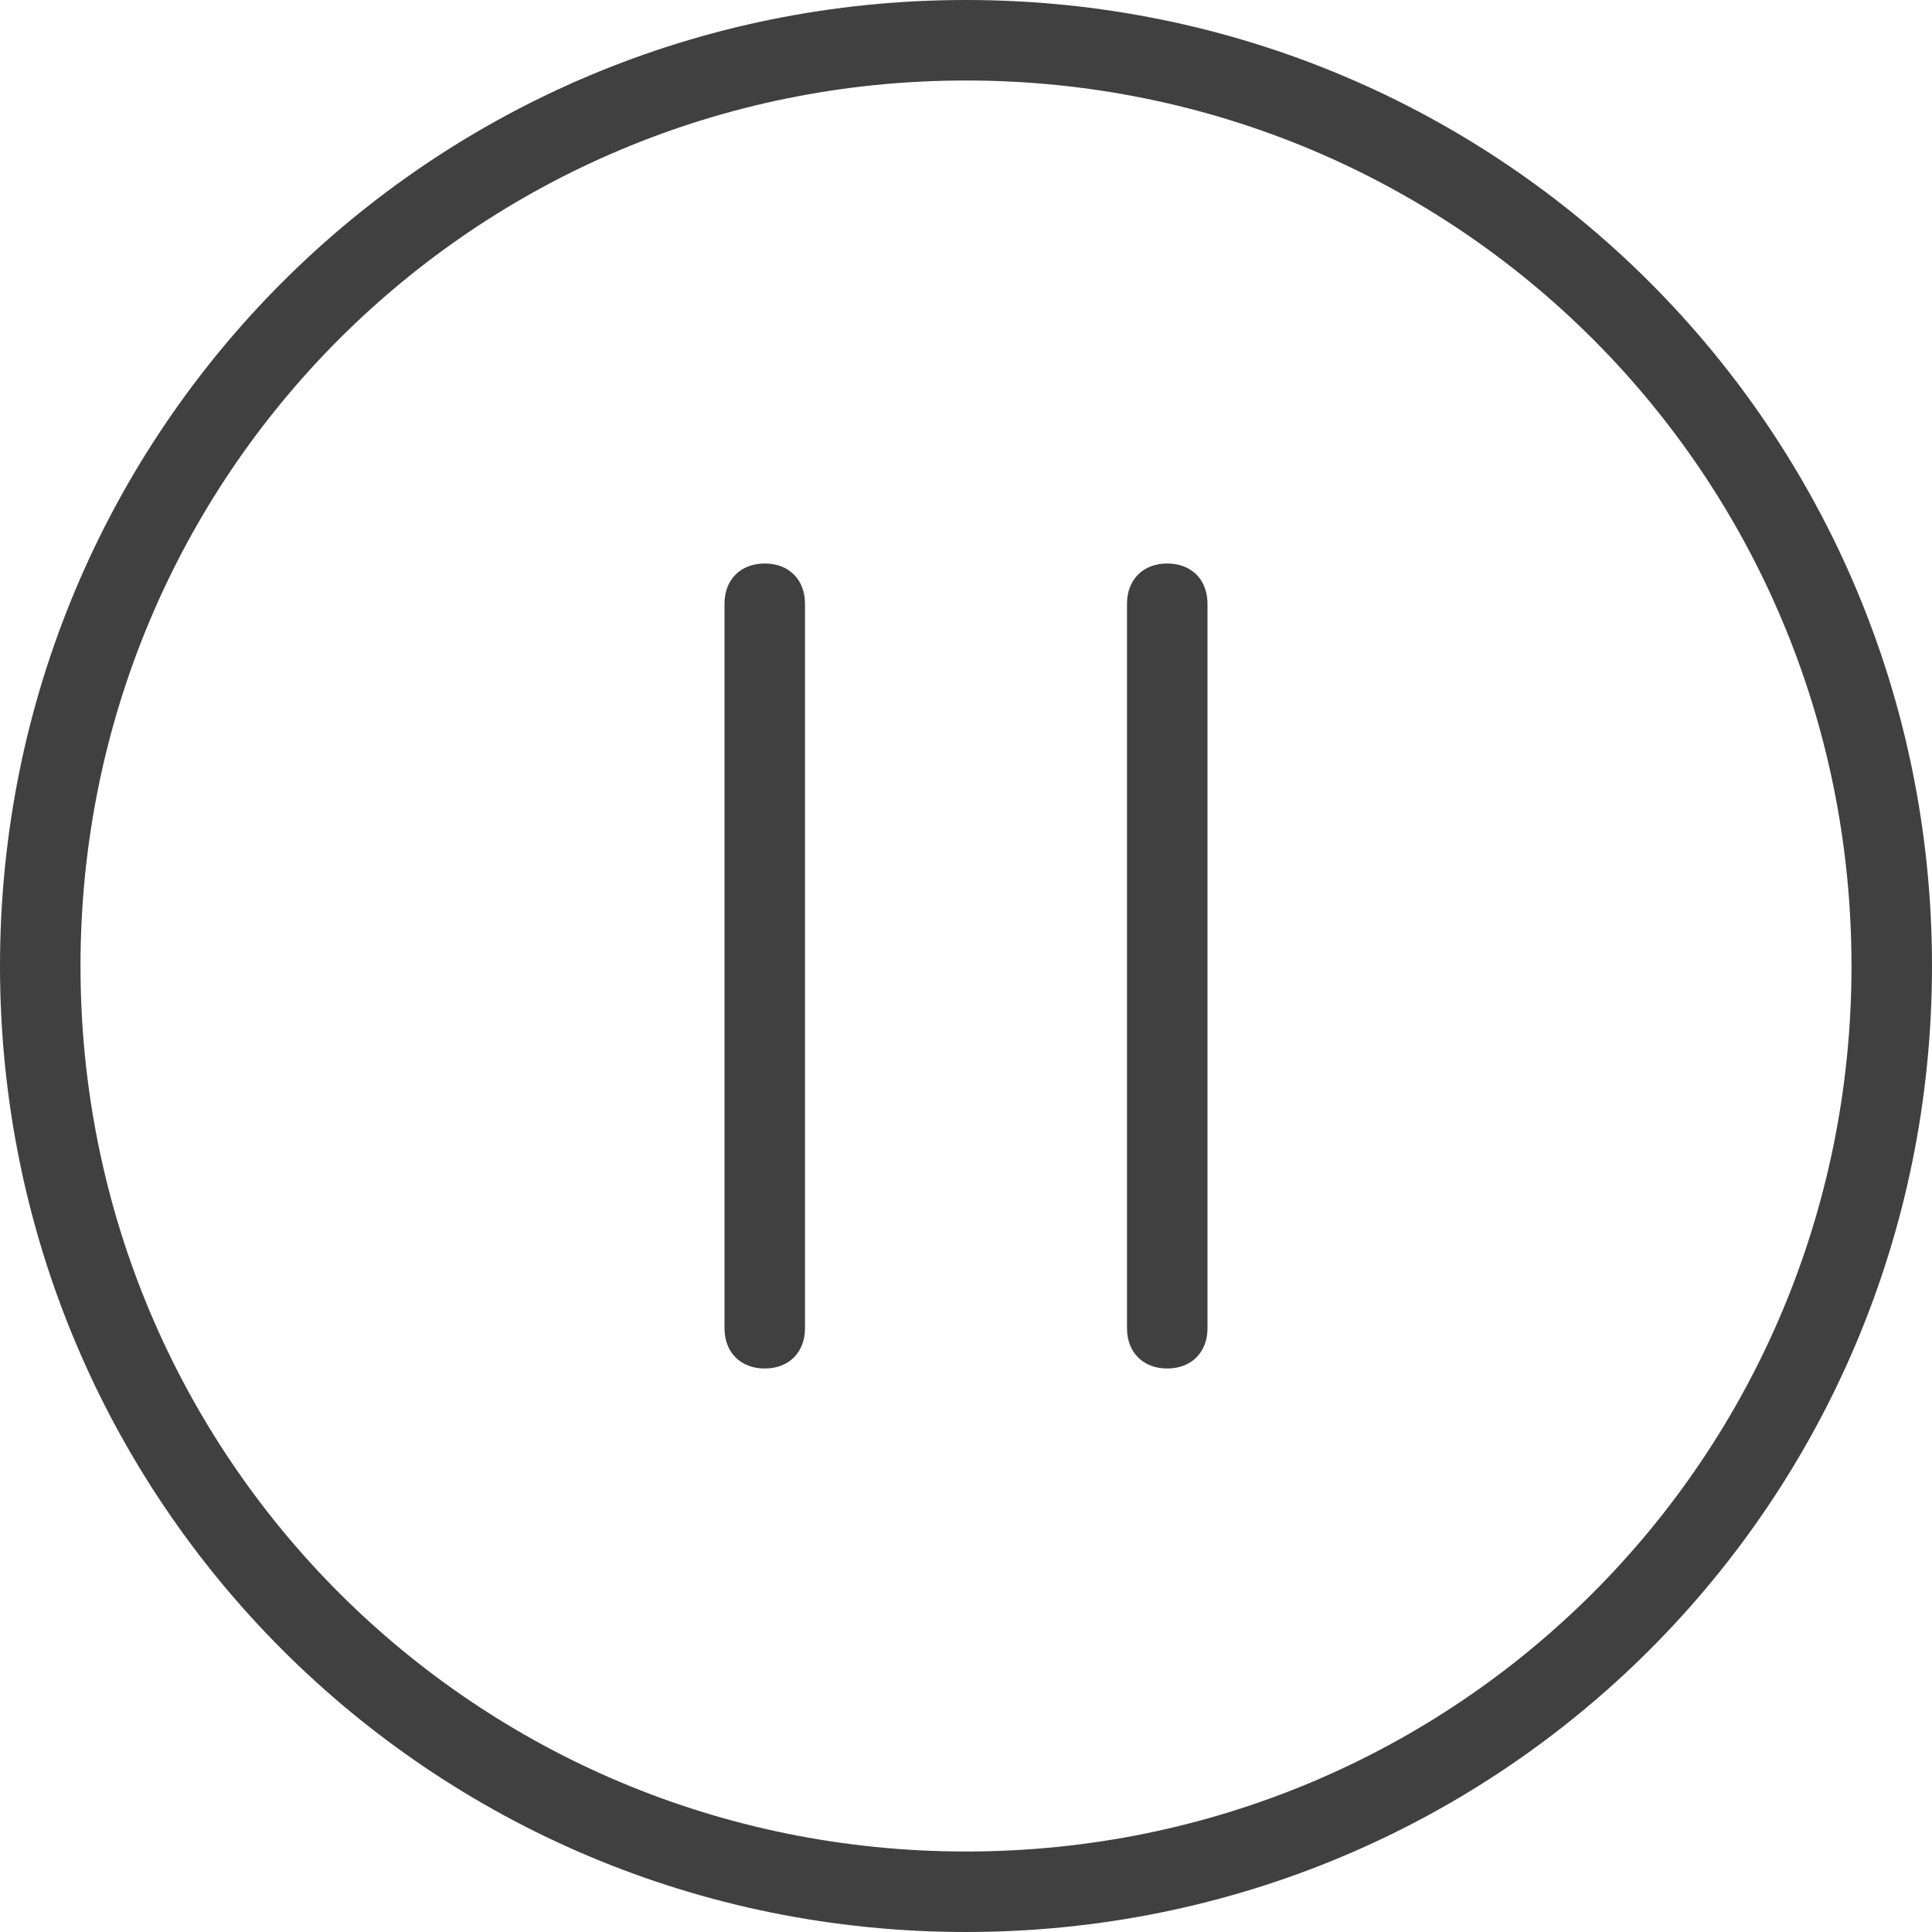
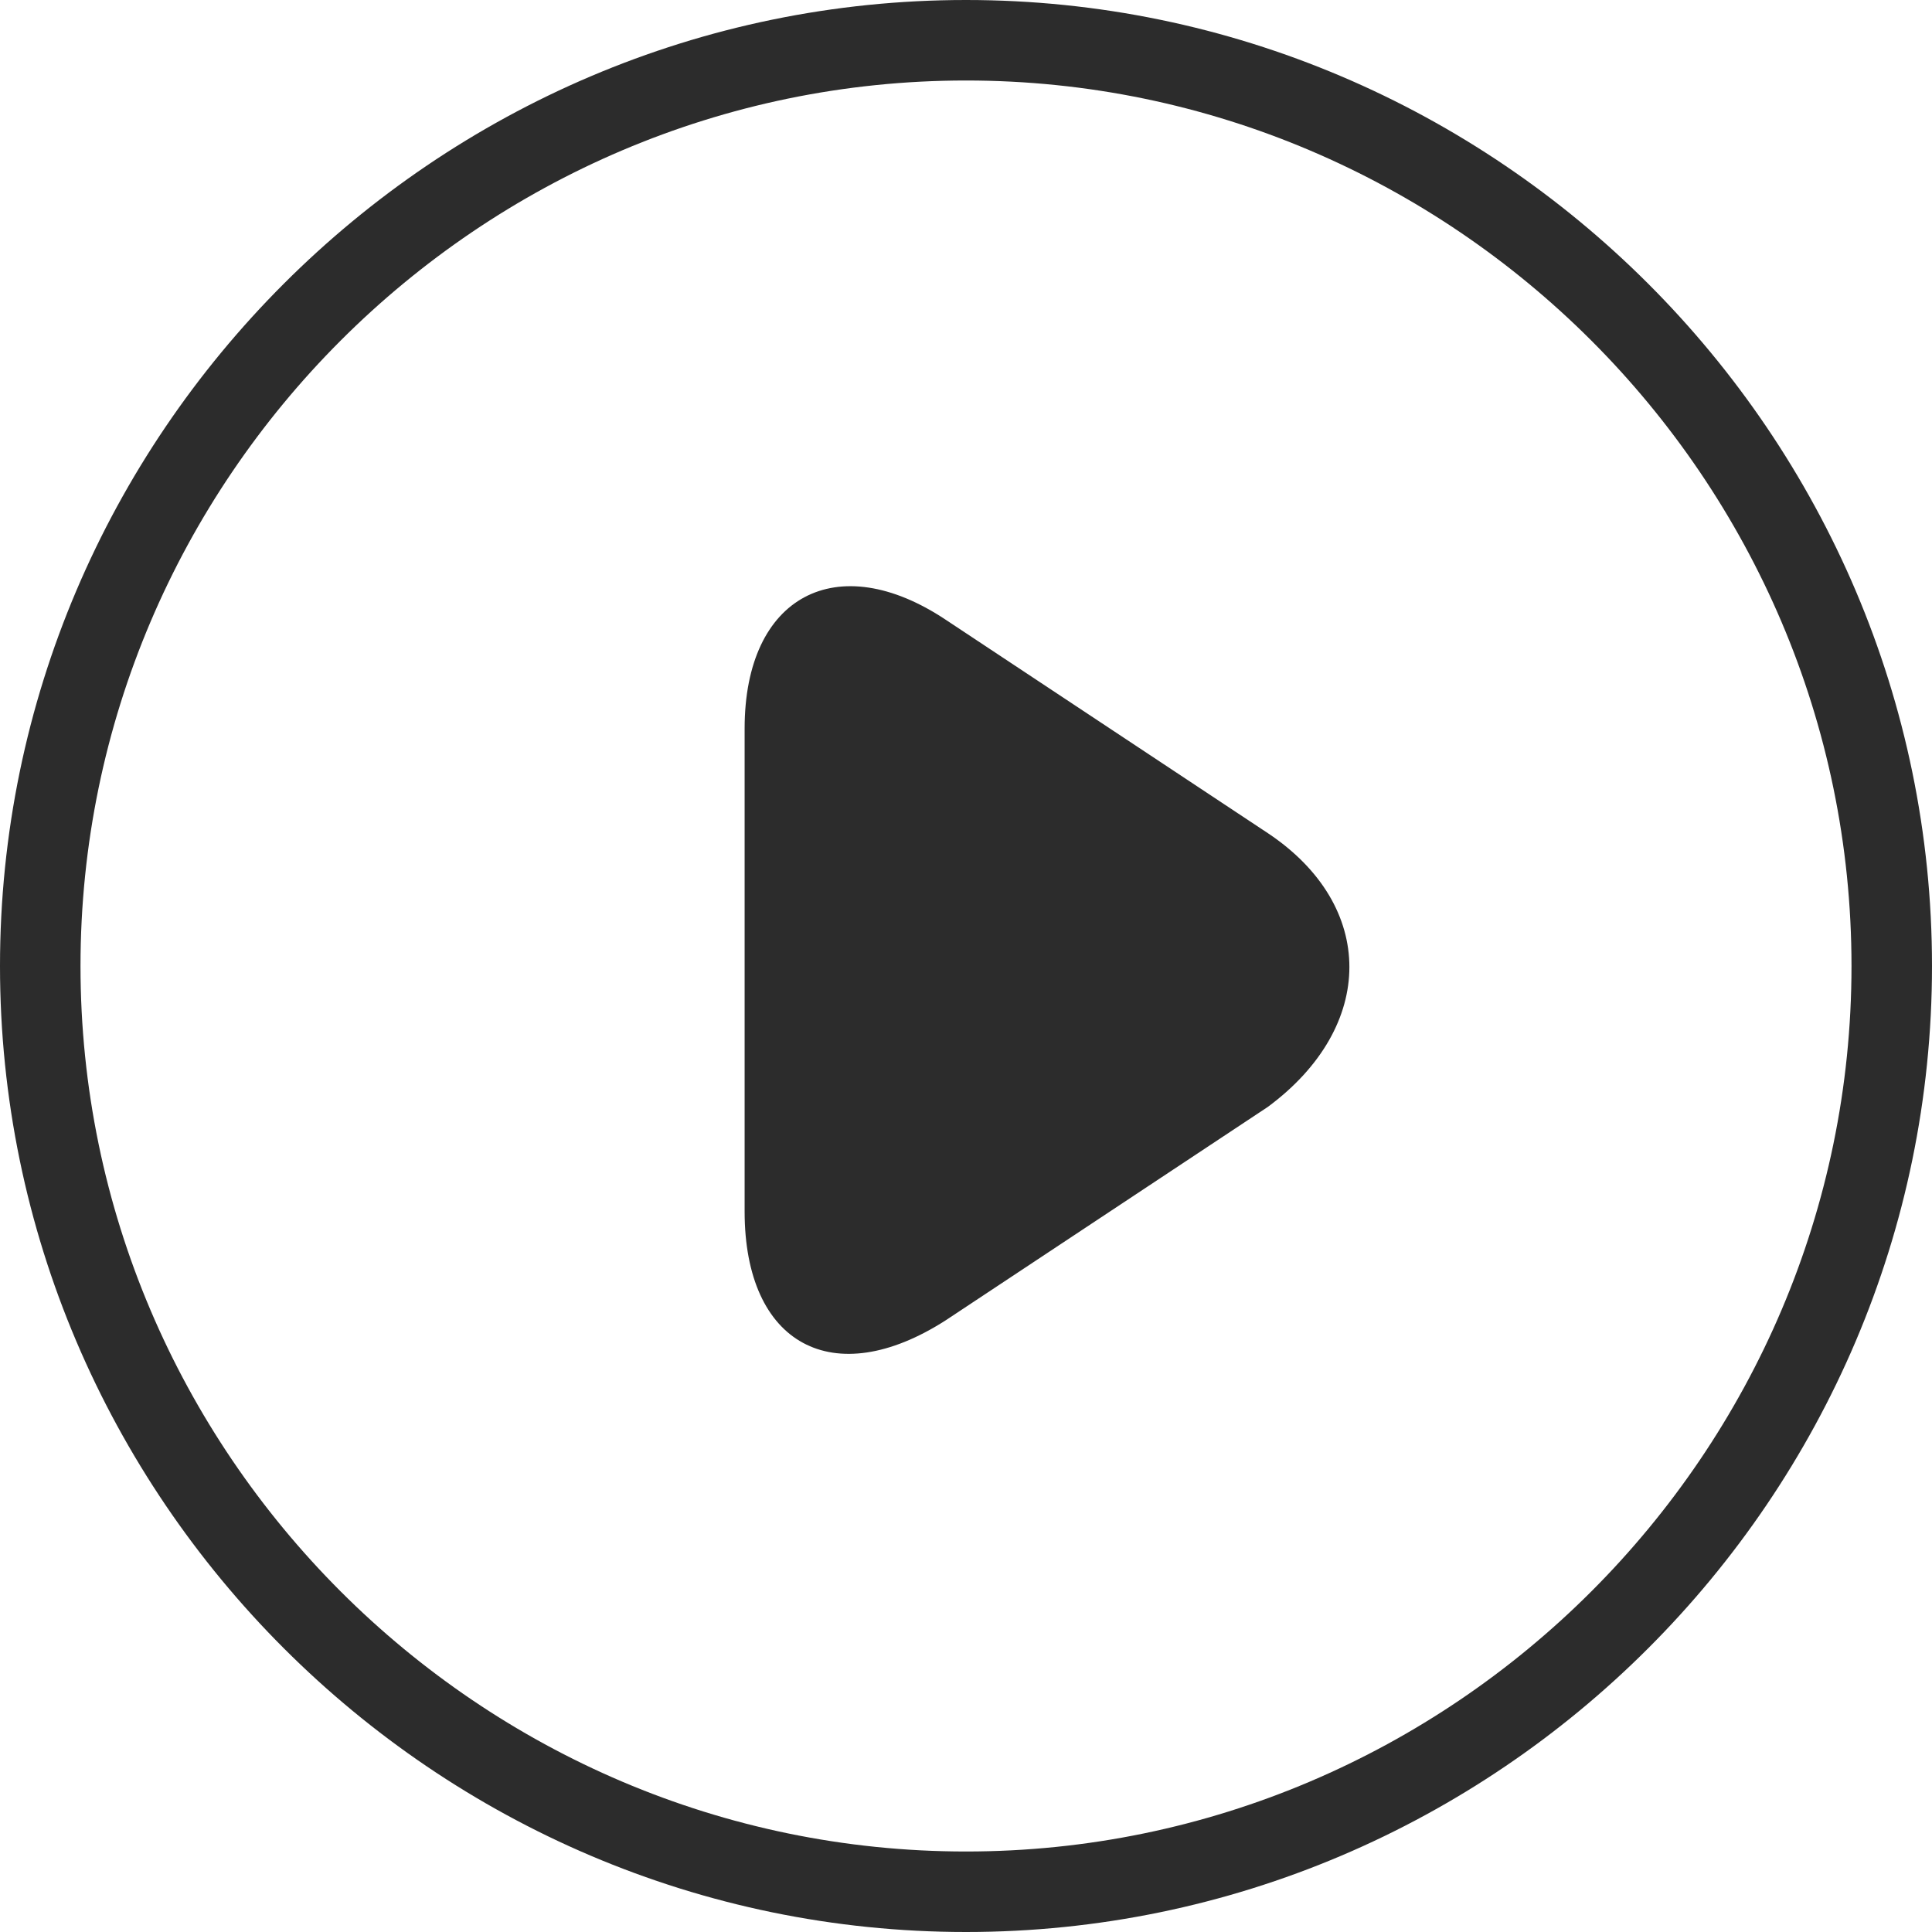
- <svg xmlns="http://www.w3.org/2000/svg" t="1748871195375" class="icon" viewBox="0 0 1024 1024" version="1.1" p-id="1569" width="200" height="200">
-   <path d="M512 1024C228.267 1024 0 795.733 0 512S228.267 0 512 0s512 228.267 512 512-228.267 512-512 512z m0-42.667c260.267 0 469.333-209.067 469.333-469.333S772.267 42.667 512 42.667 42.667 251.733 42.667 512s209.067 469.333 469.333 469.333z m-106.667-682.667c12.8 0 21.333 8.533 21.333 21.333v384c0 12.8-8.533 21.333-21.333 21.333s-21.333-8.533-21.333-21.333V320c0-12.8 8.533-21.333 21.333-21.333z m213.333 0c12.8 0 21.333 8.533 21.333 21.333v384c0 12.8-8.533 21.333-21.333 21.333s-21.333-8.533-21.333-21.333V320c0-12.8 8.533-21.333 21.333-21.333z" fill="#2c2c2c" fill-opacity=".9" p-id="1570" />
+ <svg xmlns="http://www.w3.org/2000/svg" t="1748871171300" class="icon" viewBox="0 0 1024 1024" version="1.1" p-id="1358" width="200" height="200">
+   <path d="M512 0C230.4 0 0 230.4 0 512s230.4 512 512 512 512-230.4 512-512S793.6 0 512 0z m0 981.333C253.867 981.333 42.667 770.133 42.667 512S253.867 42.667 512 42.667s469.333 211.2 469.333 469.333-211.2 469.333-469.333 469.333z" fill="#2c2c2c" p-id="1359" />
+   <path d="M672 441.6l-170.667-113.067c-57.6-38.4-106.667-12.8-106.667 57.6v256c0 70.4 46.933 96 106.667 57.6l170.667-113.067c57.6-42.667 57.6-106.667 0-145.067z" fill="#2c2c2c" p-id="1360" />
</svg>
